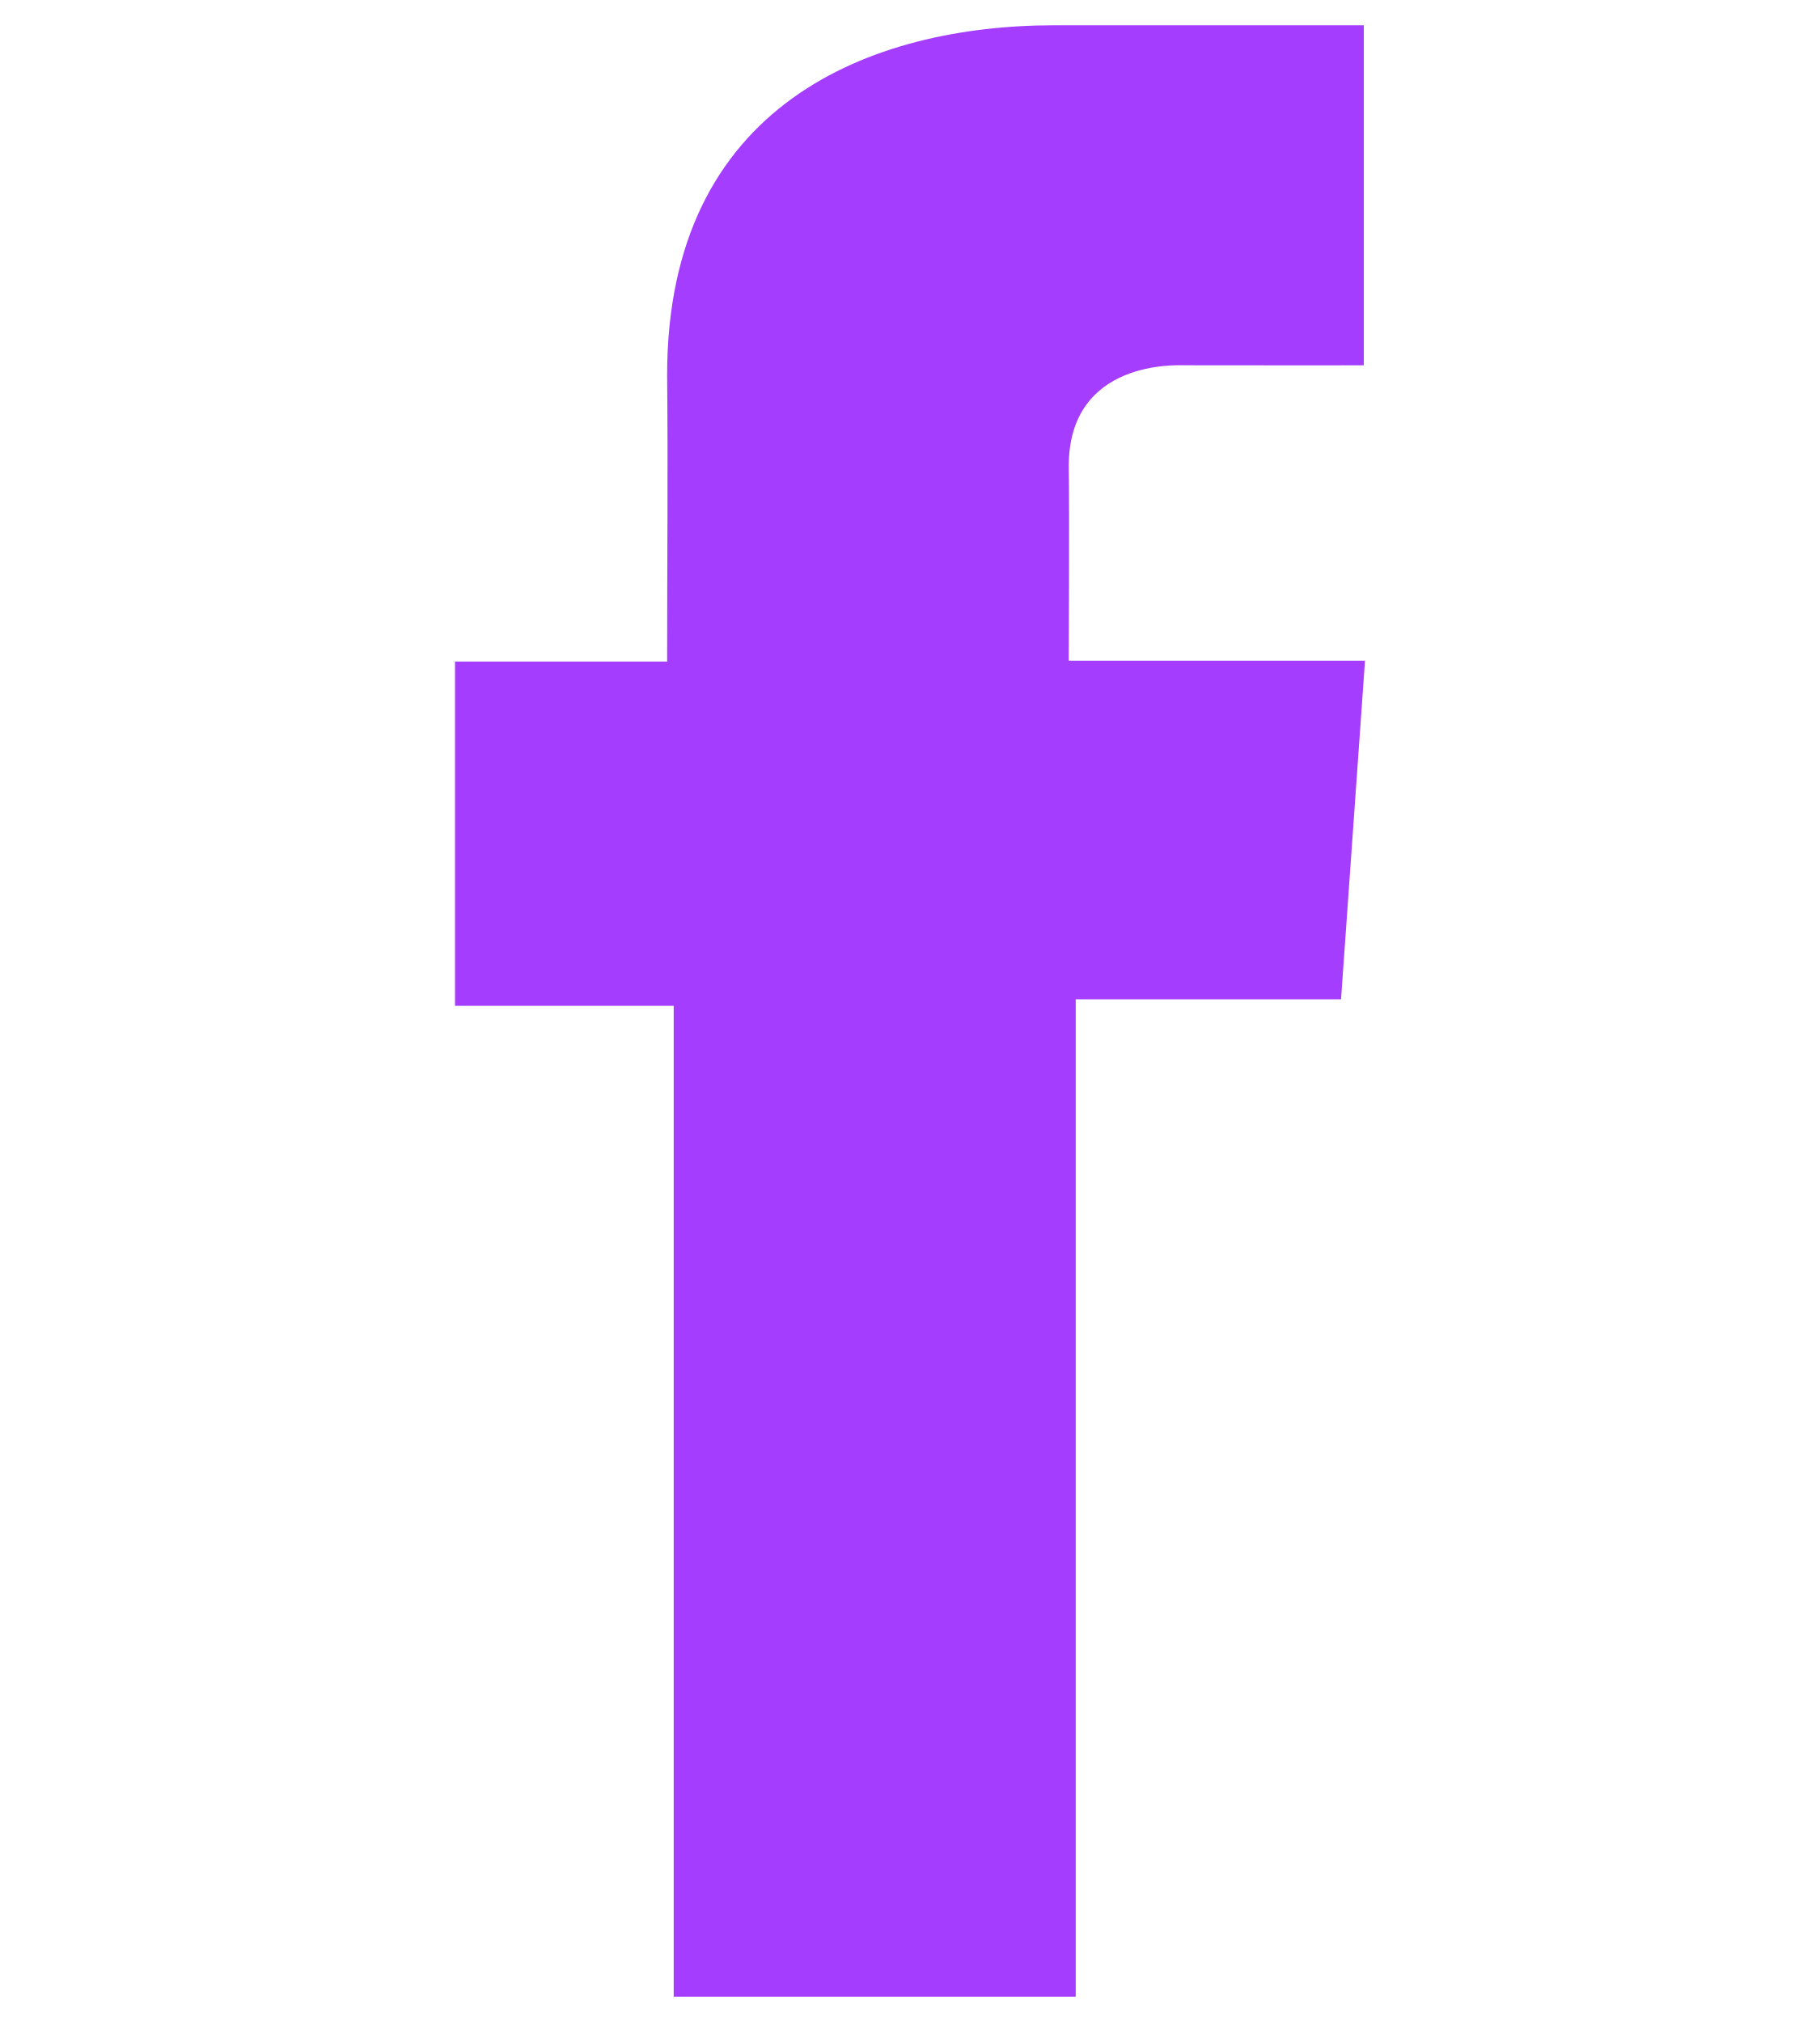
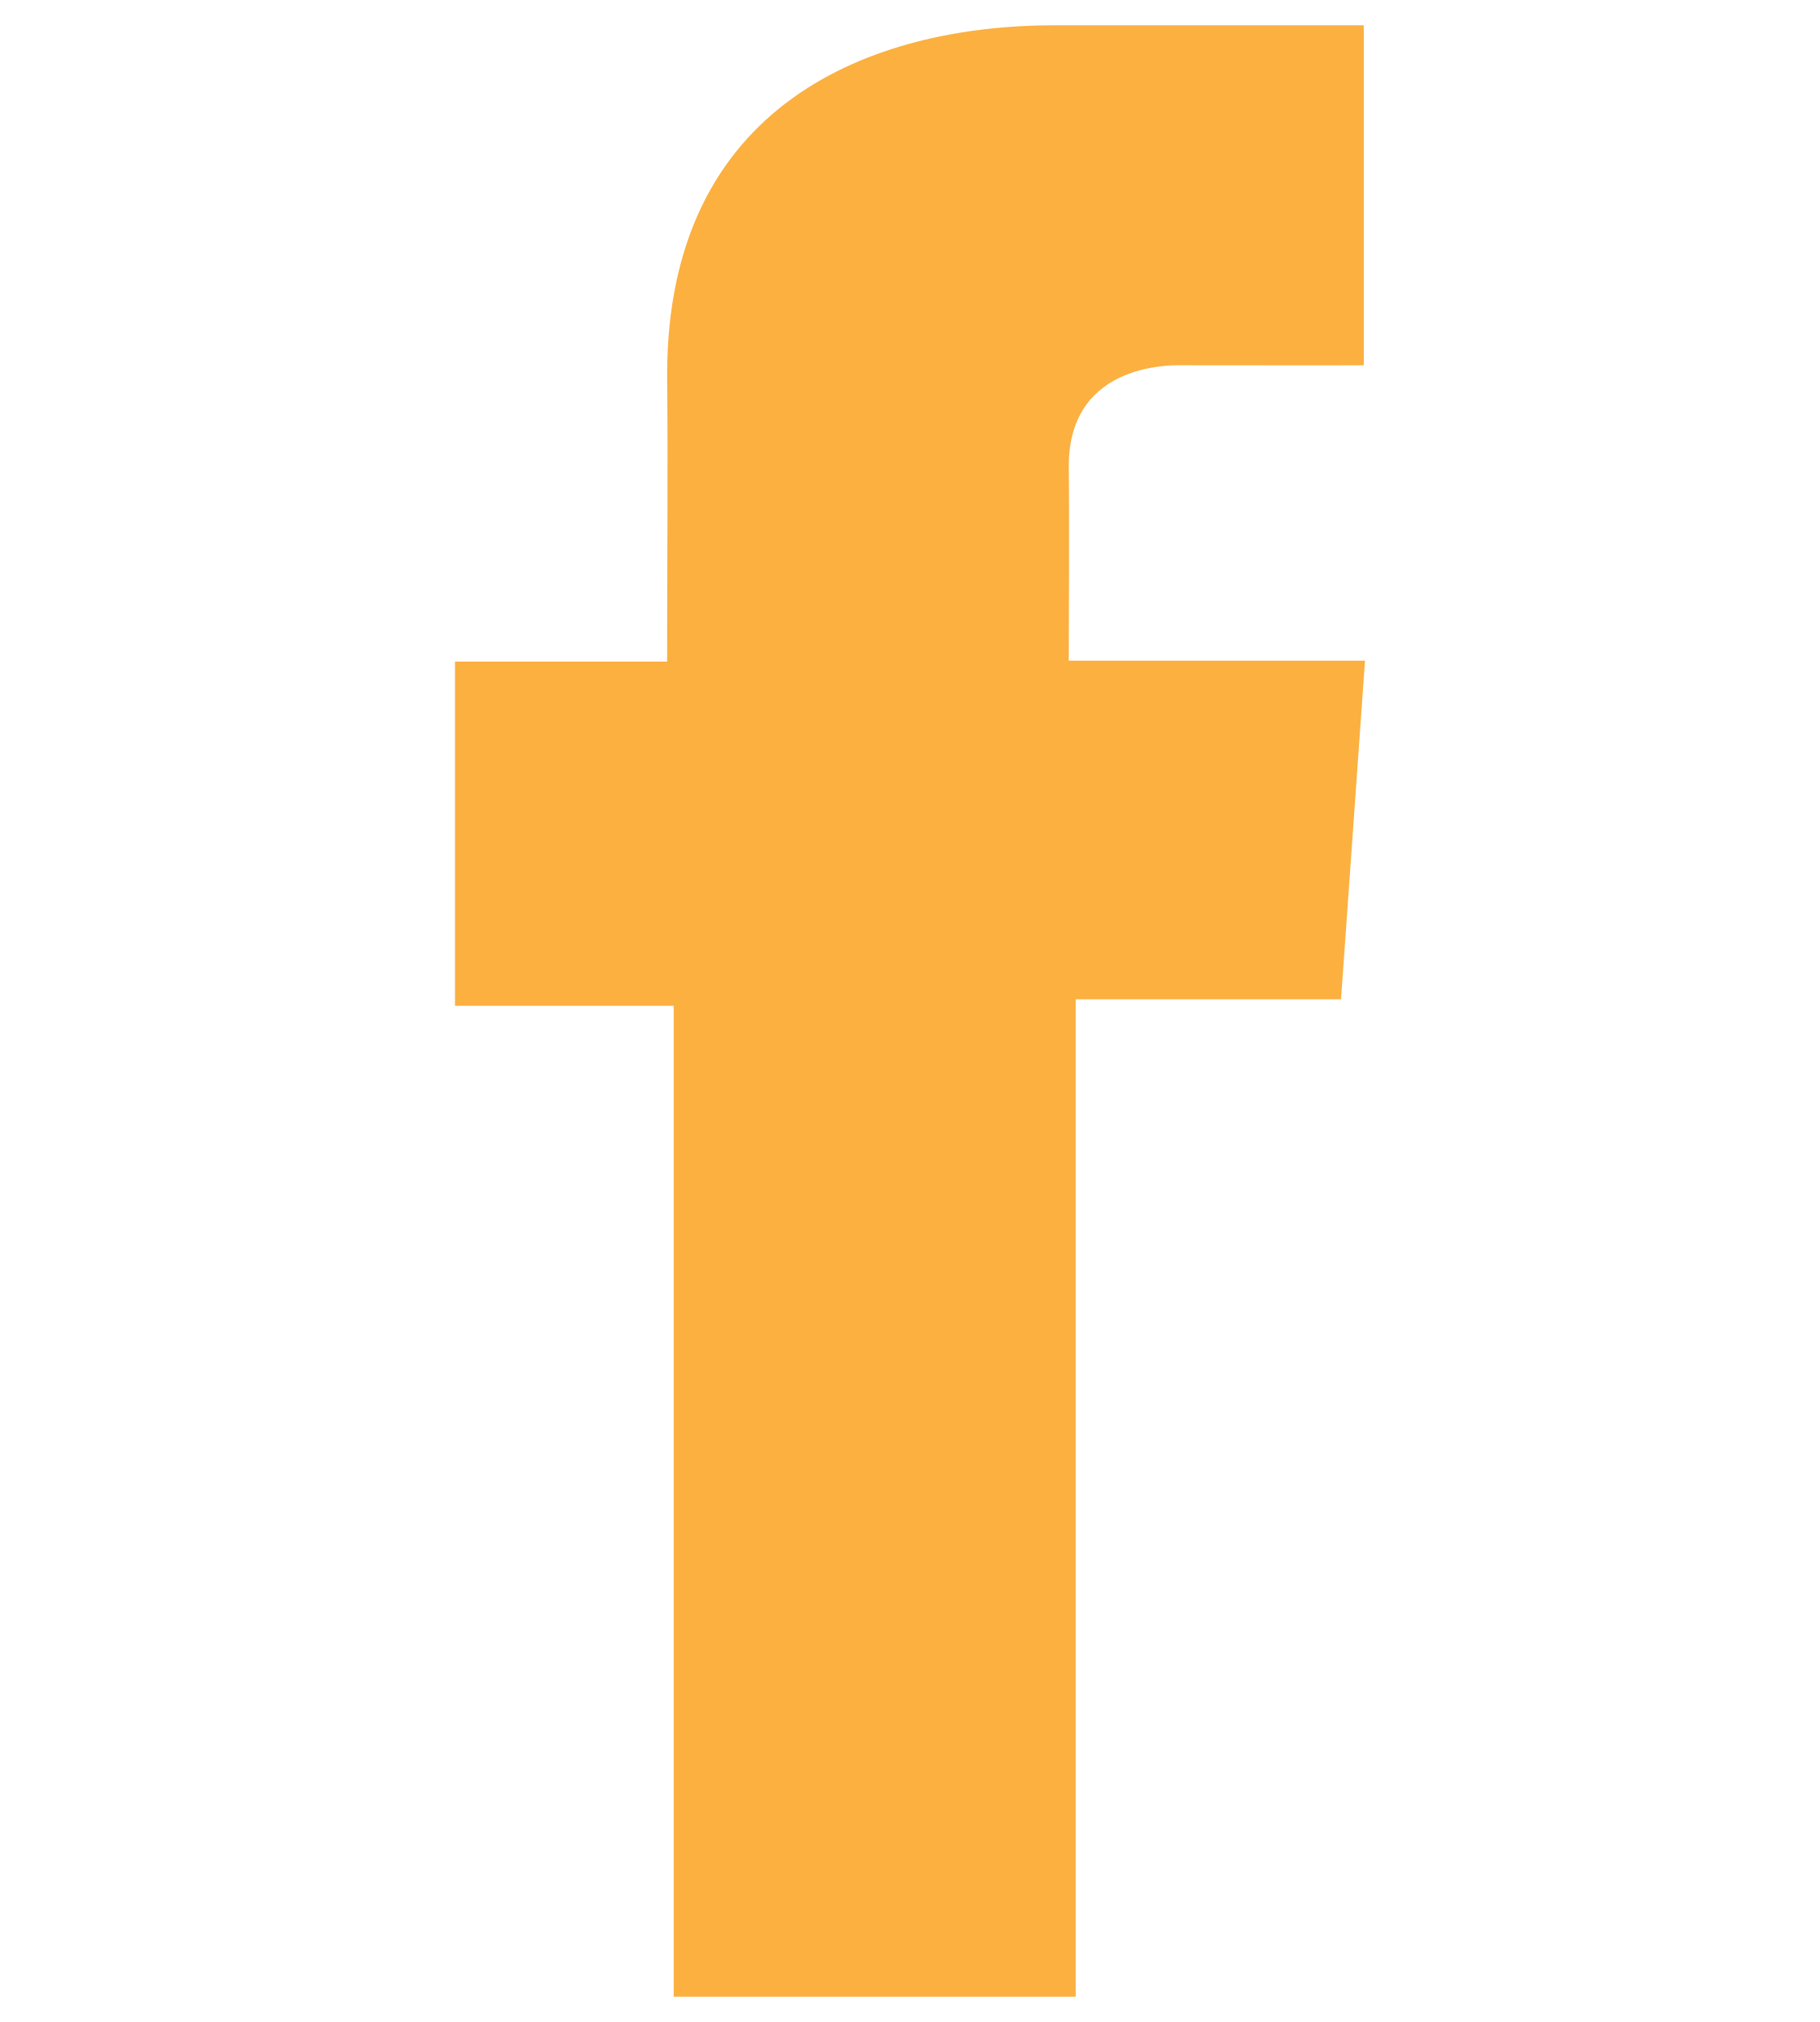
<svg xmlns="http://www.w3.org/2000/svg" width="18" height="20" viewBox="0 0 18 20" fill="none">
-   <path d="M13.487 0.25H10.43C8.616 0.25 6.598 1.028 6.598 3.709C6.607 4.643 6.598 5.537 6.598 6.544H4.5V9.949H6.663V19.75H10.639V9.884H13.263L13.5 6.535H10.57C10.57 6.535 10.577 5.045 10.57 4.612C10.57 3.552 11.651 3.613 11.716 3.613C12.231 3.613 13.231 3.615 13.488 3.613V0.25H13.487Z" fill="#A53DFF" />
+   <path d="M13.487 0.25H10.43C8.616 0.25 6.598 1.028 6.598 3.709C6.607 4.643 6.598 5.537 6.598 6.544H4.5V9.949H6.663V19.75H10.639V9.884H13.263L13.5 6.535H10.57C10.57 6.535 10.577 5.045 10.57 4.612C10.57 3.552 11.651 3.613 11.716 3.613C12.231 3.613 13.231 3.615 13.488 3.613V0.25H13.487Z" fill="#fbb040" />
</svg>
